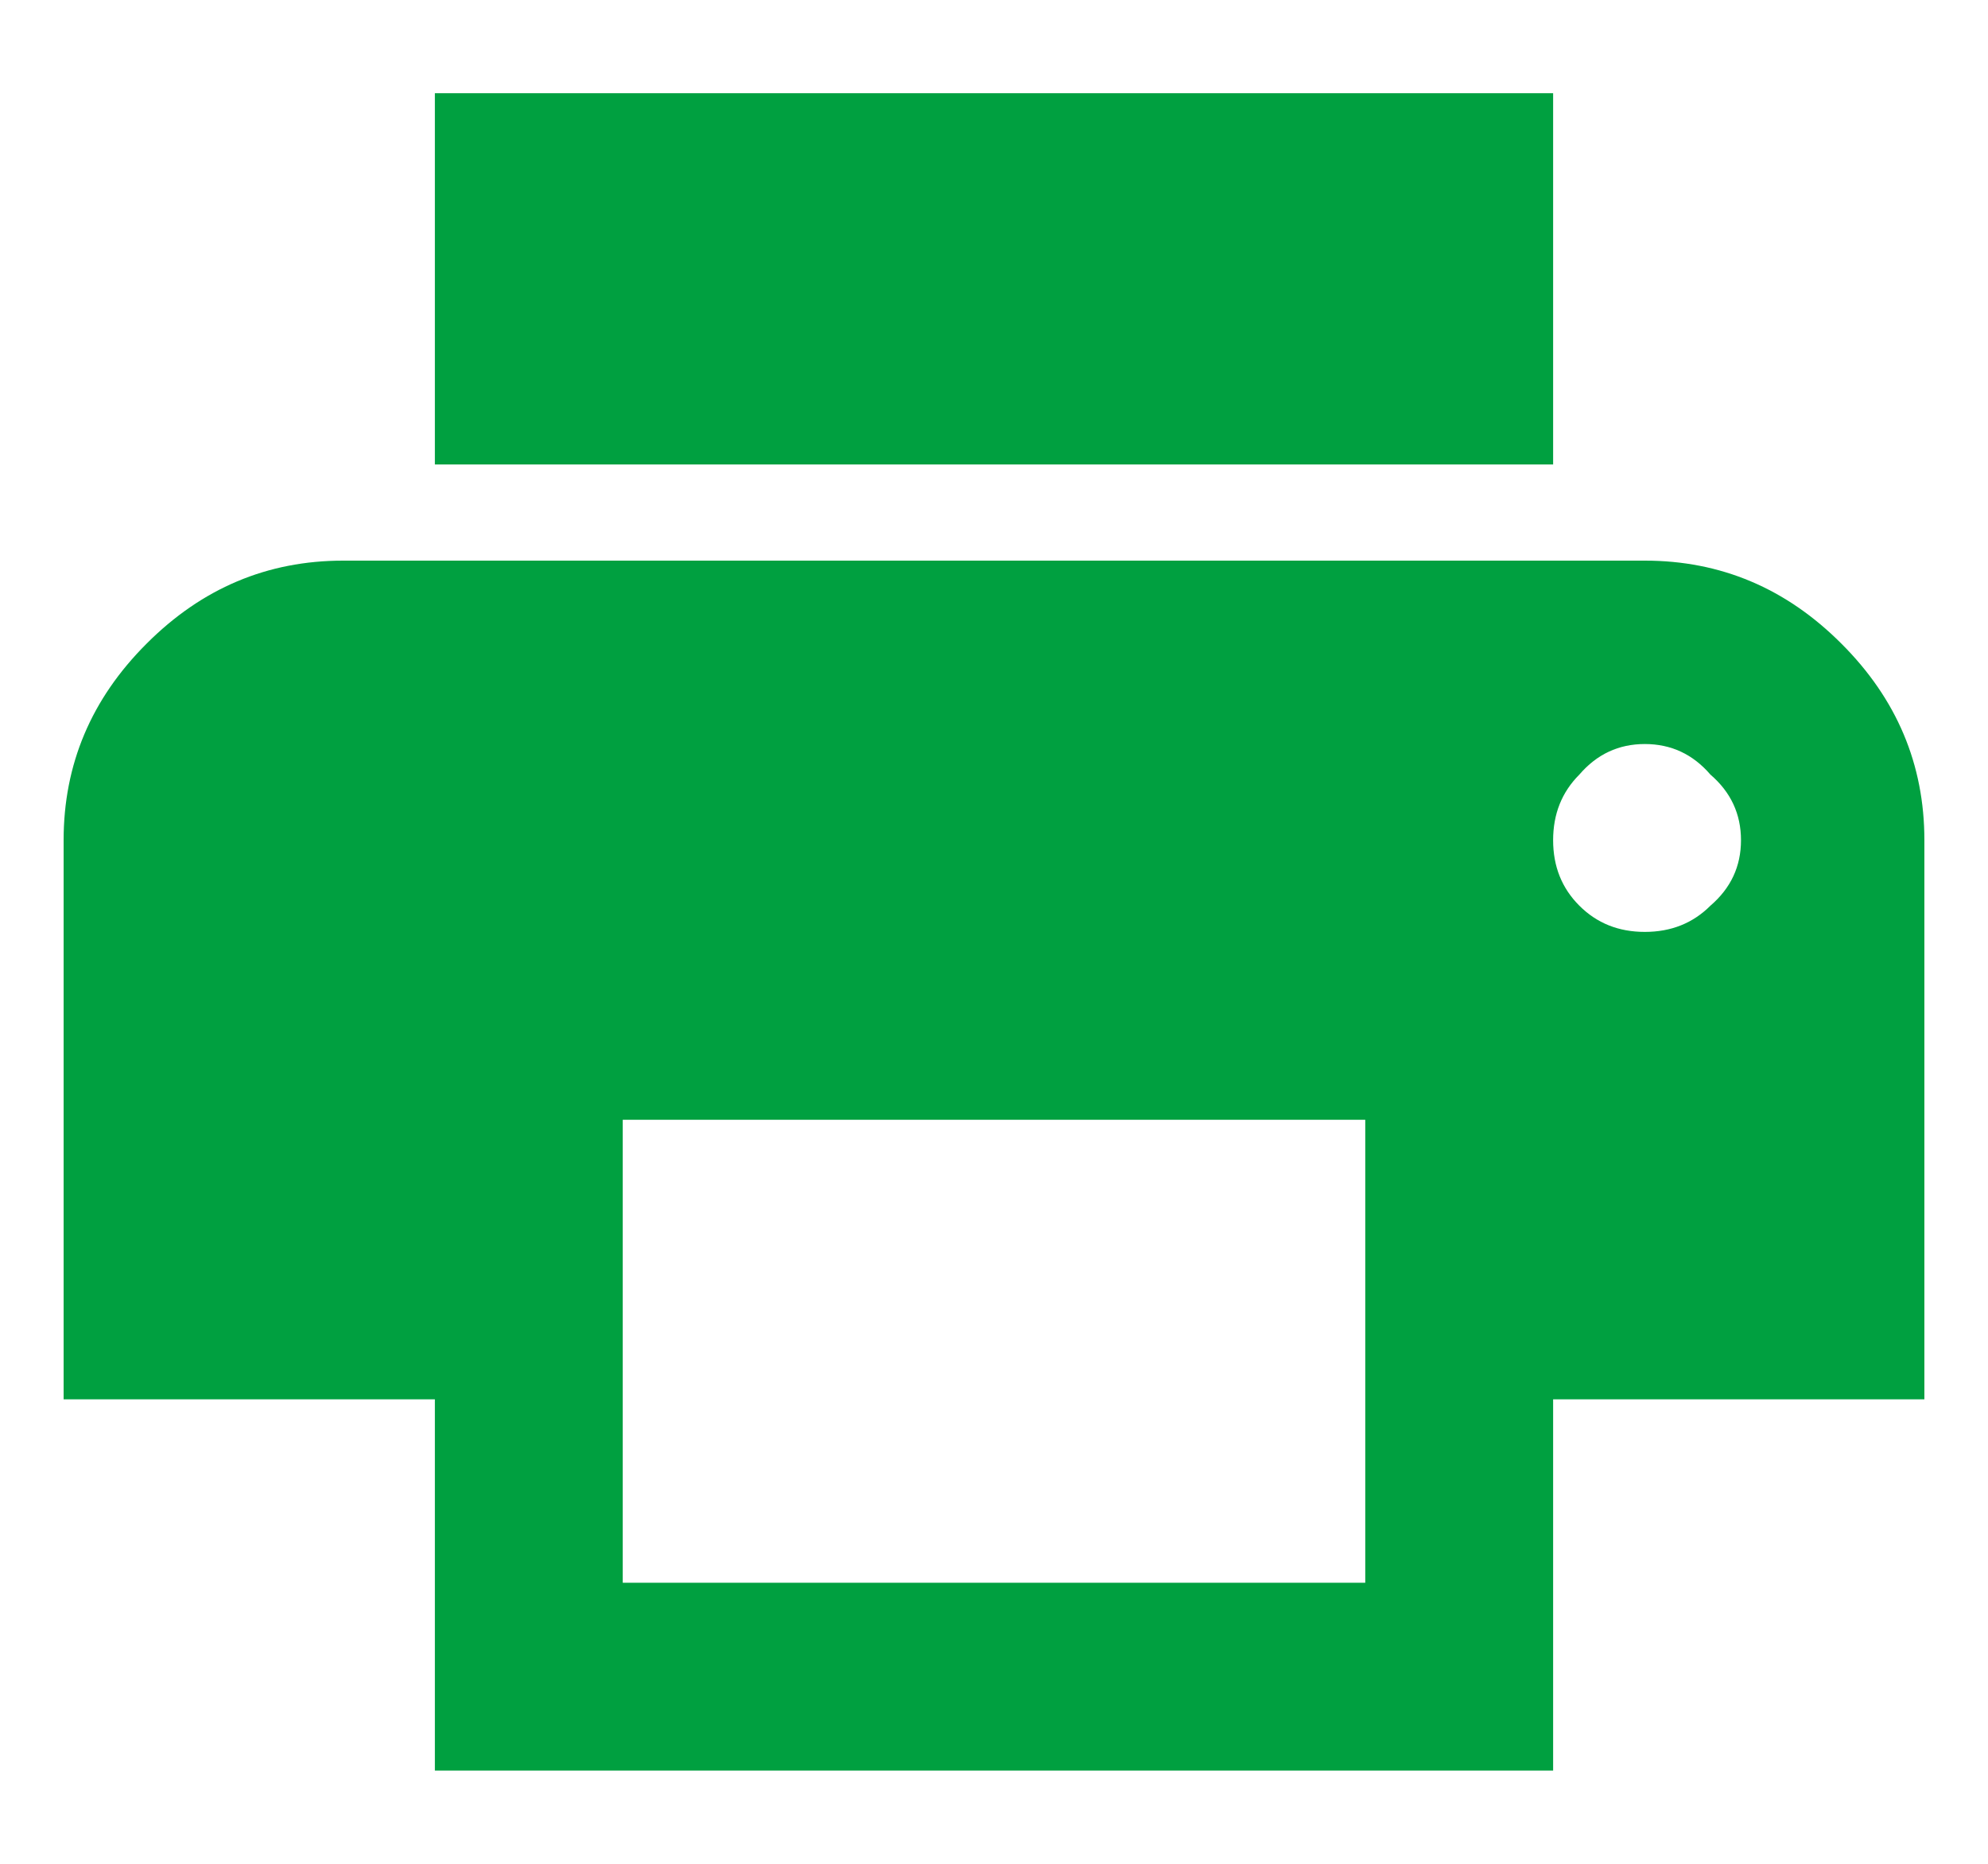
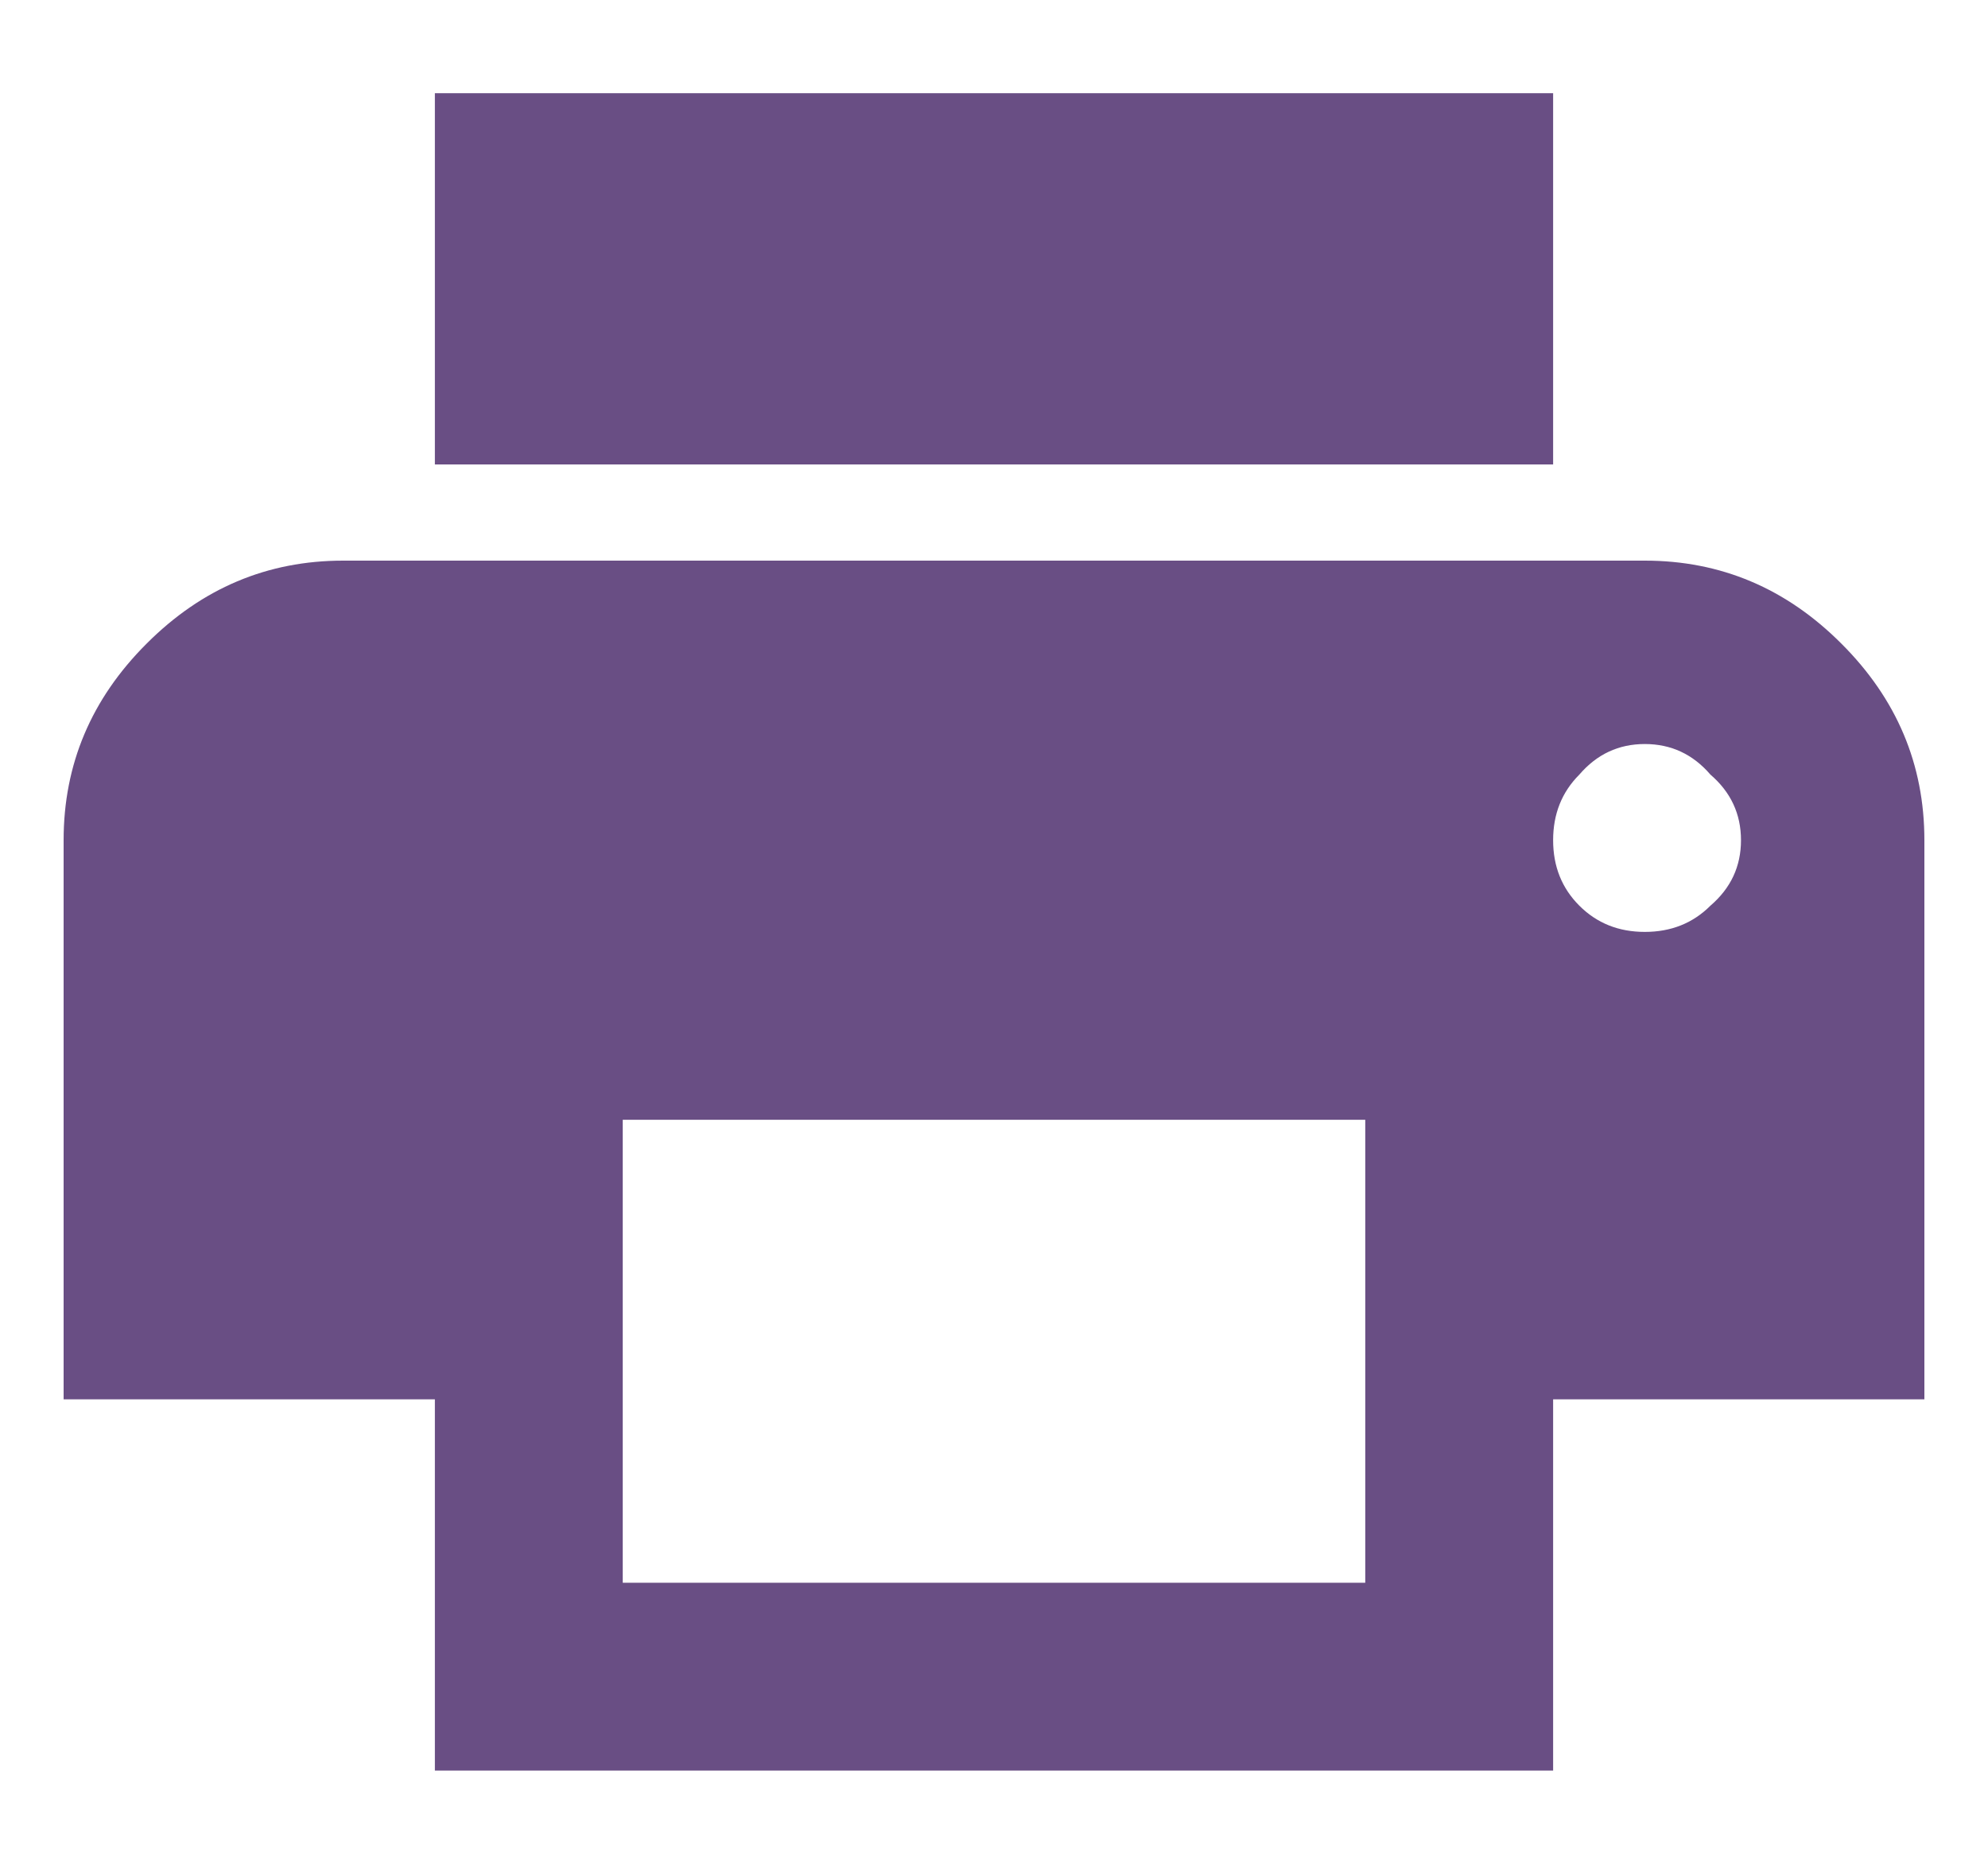
<svg xmlns="http://www.w3.org/2000/svg" width="16" height="15" viewBox="0 0 16 15" fill="none">
-   <path d="M12.5 0.75V3.738H3.5V0.75H12.5ZM12.711 7.289C12.852 7.43 13.027 7.5 13.238 7.5C13.449 7.5 13.625 7.43 13.766 7.289C13.93 7.148 14.012 6.973 14.012 6.762C14.012 6.551 13.93 6.375 13.766 6.234C13.625 6.07 13.449 5.988 13.238 5.988C13.027 5.988 12.852 6.07 12.711 6.234C12.57 6.375 12.5 6.551 12.5 6.762C12.5 6.973 12.57 7.148 12.711 7.289ZM10.988 12.738V9.012H5.012V12.738H10.988ZM13.238 4.512C13.848 4.512 14.375 4.734 14.82 5.18C15.266 5.625 15.488 6.152 15.488 6.762V11.262H12.5V14.25H3.5V11.262H0.512V6.762C0.512 6.152 0.734 5.625 1.18 5.18C1.625 4.734 2.152 4.512 2.762 4.512H13.238Z" fill="#00A040" />
+   <path d="M12.5 0.75V3.738H3.5V0.75H12.5ZM12.711 7.289C12.852 7.43 13.027 7.5 13.238 7.5C13.449 7.5 13.625 7.43 13.766 7.289C13.93 7.148 14.012 6.973 14.012 6.762C14.012 6.551 13.93 6.375 13.766 6.234C13.625 6.07 13.449 5.988 13.238 5.988C13.027 5.988 12.852 6.07 12.711 6.234C12.57 6.375 12.5 6.551 12.5 6.762C12.5 6.973 12.57 7.148 12.711 7.289ZM10.988 12.738V9.012H5.012V12.738H10.988ZM13.238 4.512C13.848 4.512 14.375 4.734 14.82 5.18C15.266 5.625 15.488 6.152 15.488 6.762V11.262H12.5V14.25H3.5V11.262H0.512V6.762C0.512 6.152 0.734 5.625 1.18 5.18C1.625 4.734 2.152 4.512 2.762 4.512H13.238Z" fill="#694e84" />
</svg>
